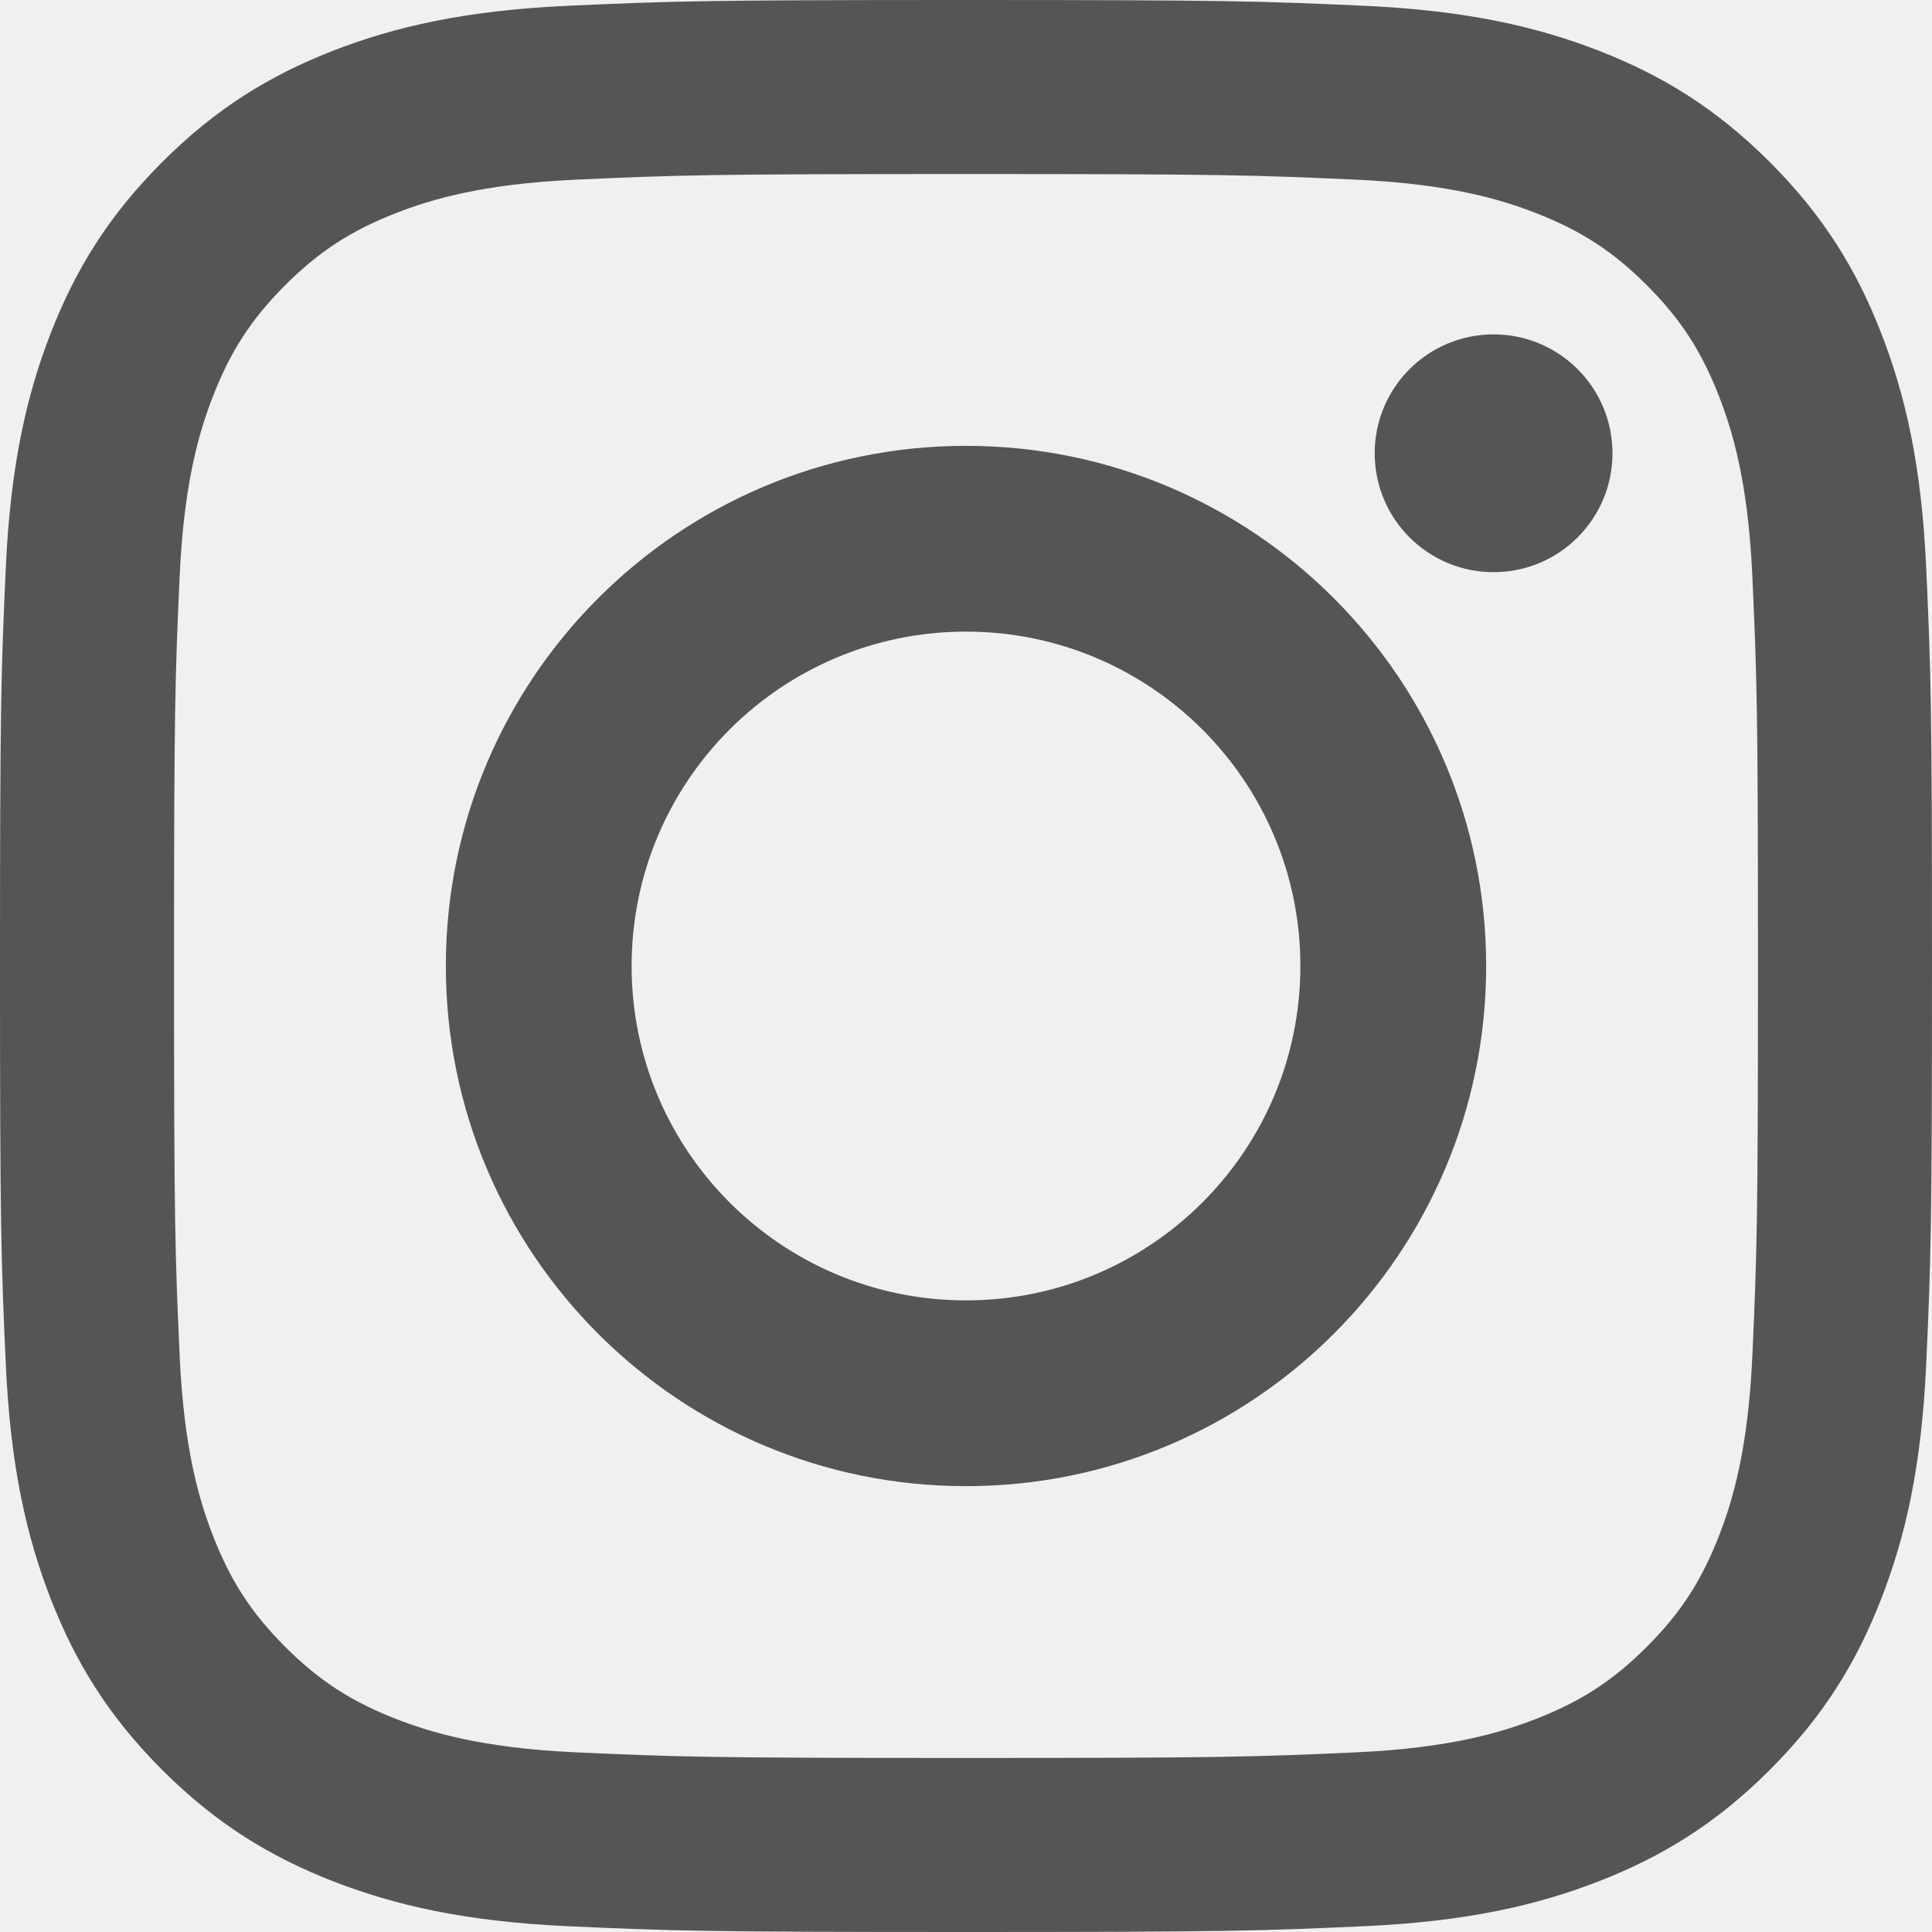
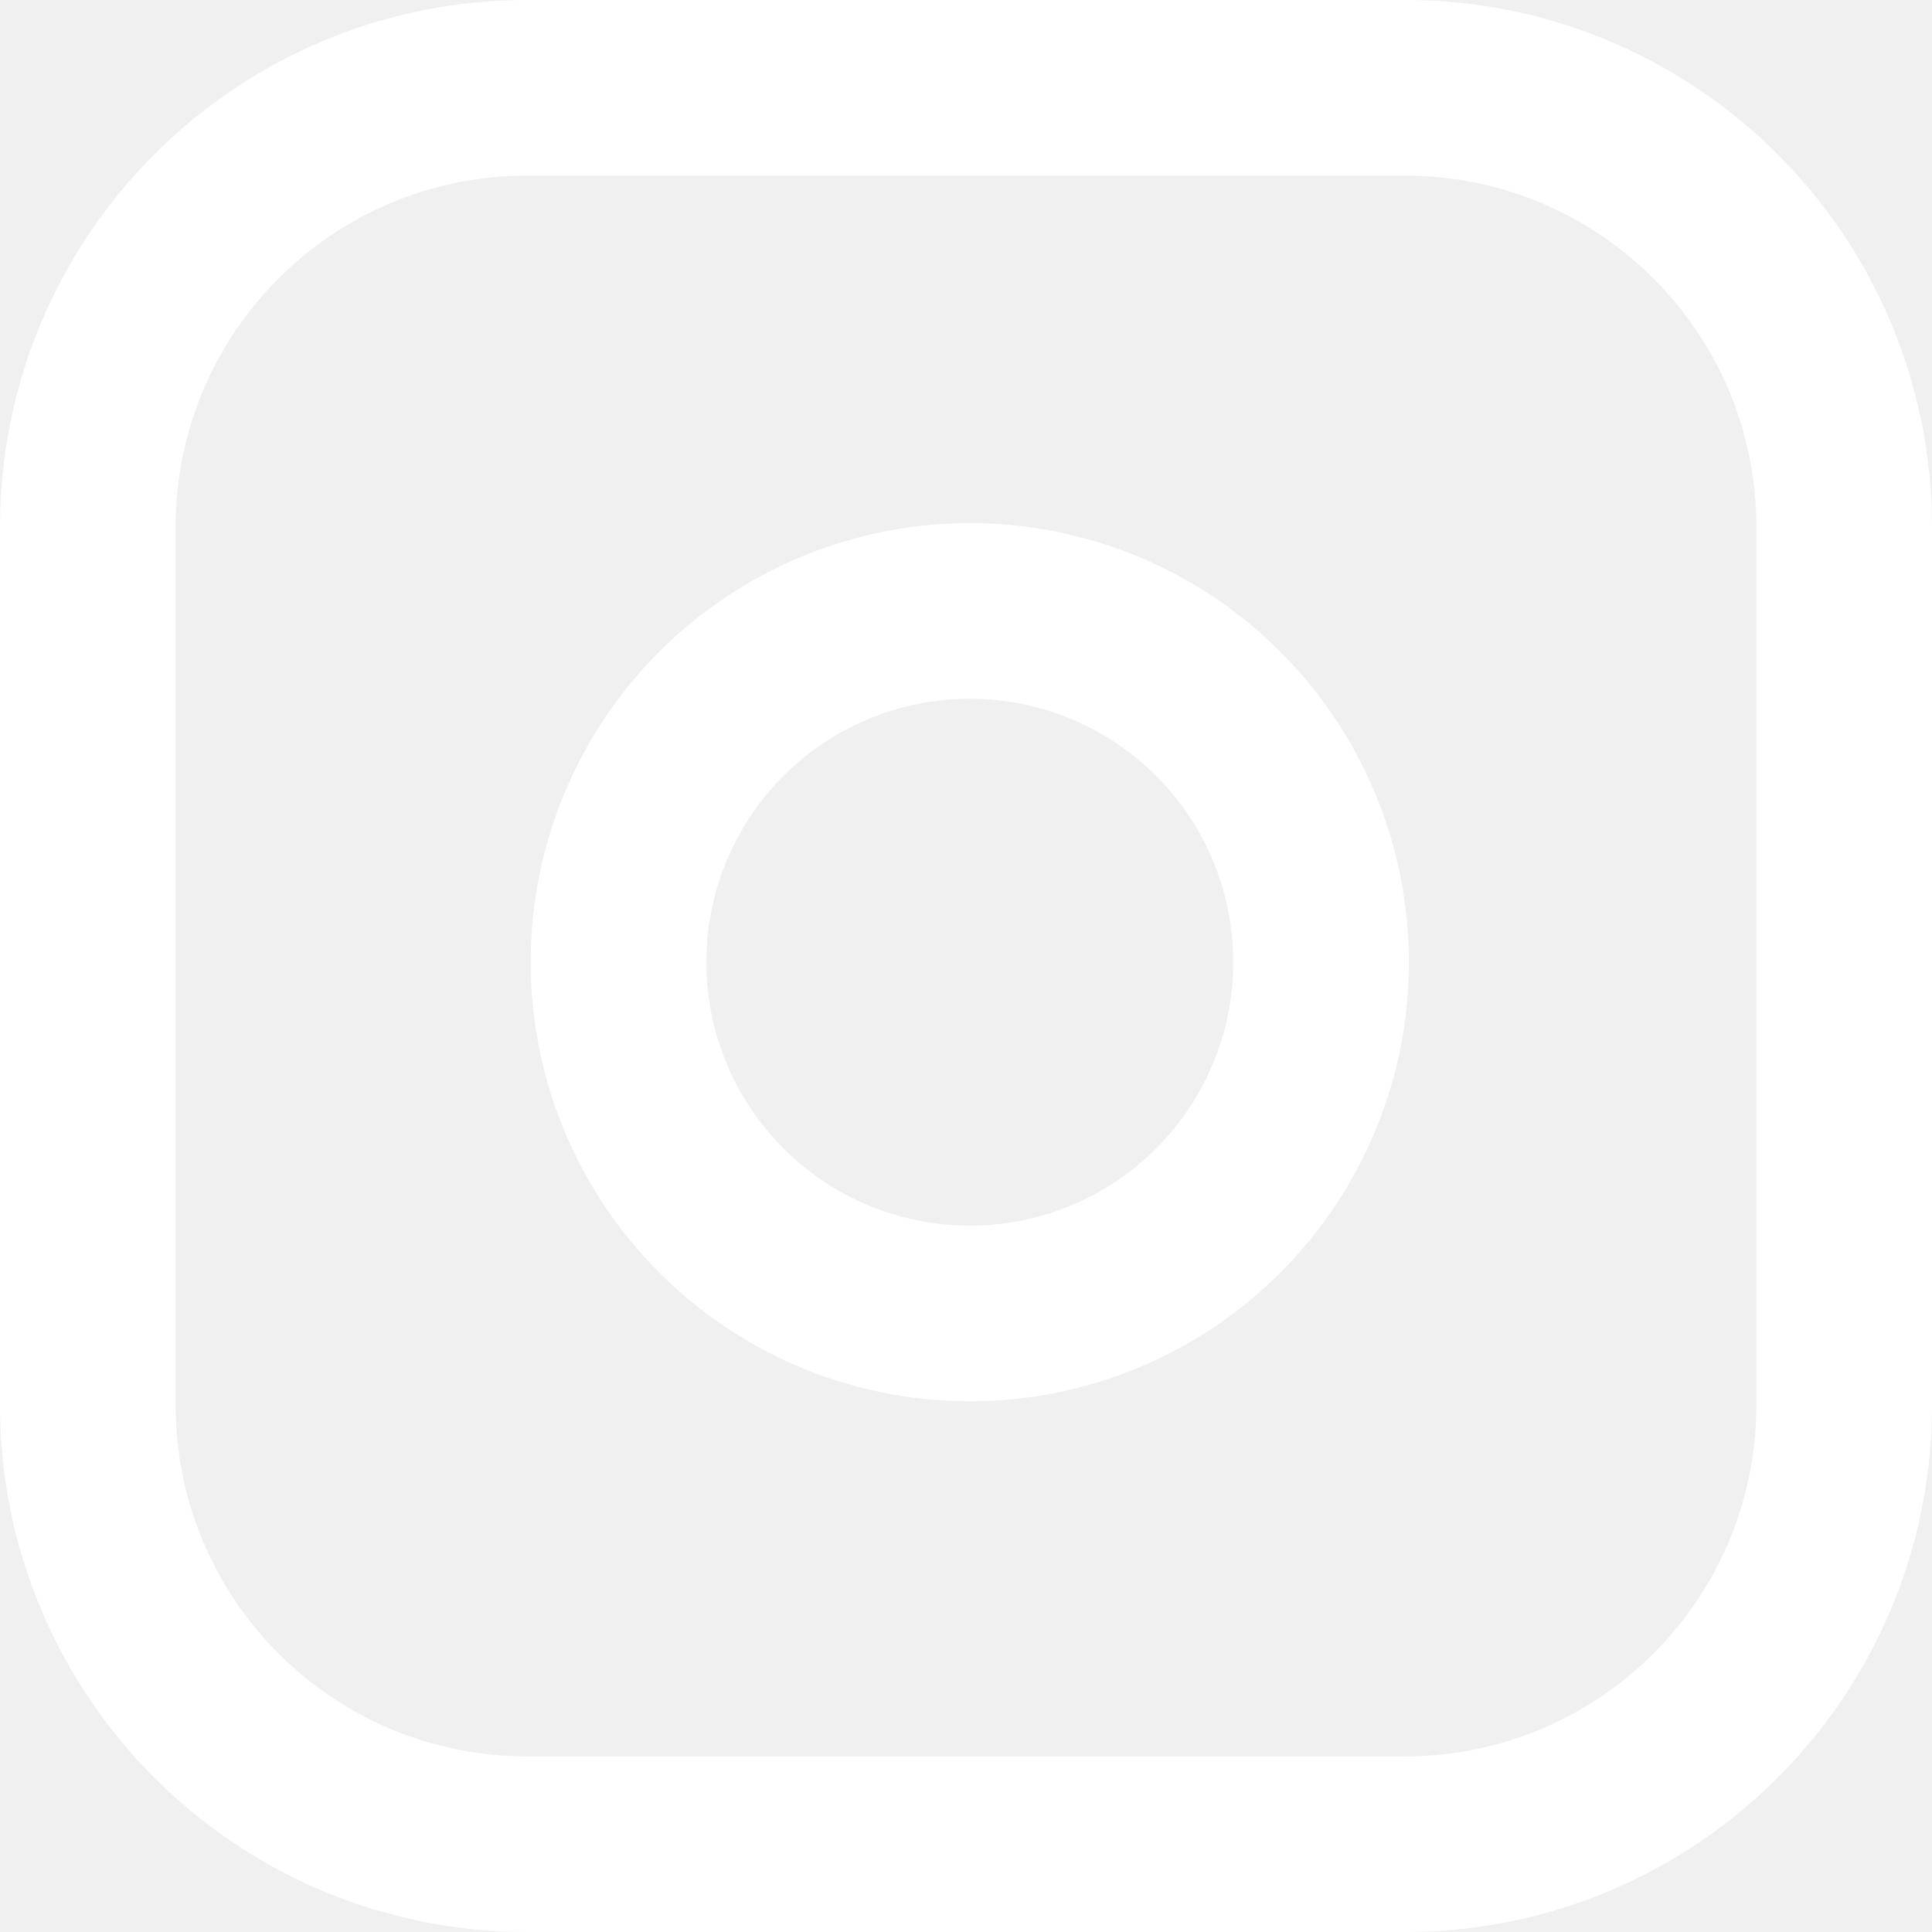
- <svg xmlns="http://www.w3.org/2000/svg" width="26px" height="26px" viewBox="0 0 26 26" version="1.1">
+ <svg xmlns="http://www.w3.org/2000/svg" width="22px" height="22px" viewBox="0 0 22 22" version="1.1">
  <defs />
-   <g id="Page-1" stroke="none" stroke-width="1" fill="none" fill-rule="evenodd">
-     <g id="evil-Icons" transform="translate(-4, -723)" fill="#555555" fill-rule="nonzero">
-       <g id="Icon-Instagram" transform="translate(4, 723)">
-         <g id="Page-1">
-           <path d="M13,0 C9.469,0 9.027,0.015 7.64,0.078 C6.256,0.141 5.311,0.361 4.484,0.682 C3.63,1.015 2.905,1.459 2.182,2.182 C1.459,2.905 1.015,3.63 0.682,4.485 C0.361,5.311 0.141,6.256 0.078,7.64 C0.015,9.027 0,9.469 0,13 C0,16.531 0.015,16.973 0.078,18.36 C0.141,19.744 0.361,20.689 0.682,21.515 C1.015,22.37 1.459,23.095 2.182,23.818 C2.905,24.541 3.63,24.985 4.484,25.318 C5.311,25.639 6.256,25.859 7.64,25.922 C9.027,25.985 9.469,26 13,26 C16.531,26 16.973,25.985 18.36,25.922 C19.744,25.859 20.689,25.639 21.515,25.318 C22.37,24.985 23.095,24.541 23.818,23.818 C24.541,23.095 24.985,22.37 25.317,21.515 C25.639,20.689 25.859,19.744 25.922,18.36 C25.985,16.973 26,16.531 26,13 C26,9.469 25.985,9.027 25.922,7.64 C25.859,6.256 25.639,5.311 25.317,4.485 C24.985,3.63 24.541,2.905 23.818,2.182 C23.095,1.459 22.37,1.015 21.515,0.682 C20.689,0.361 19.744,0.141 18.36,0.078 C16.973,0.015 16.531,0 13,0 M13,2.342 C16.471,2.342 16.882,2.356 18.253,2.418 C19.52,2.476 20.209,2.688 20.667,2.866 C21.274,3.102 21.707,3.383 22.162,3.838 C22.617,4.293 22.898,4.726 23.134,5.333 C23.312,5.791 23.524,6.479 23.582,7.747 C23.644,9.118 23.658,9.529 23.658,13 C23.658,16.471 23.644,16.882 23.582,18.253 C23.524,19.521 23.312,20.209 23.134,20.667 C22.898,21.274 22.617,21.707 22.162,22.162 C21.707,22.617 21.274,22.898 20.667,23.134 C20.209,23.312 19.52,23.524 18.253,23.582 C16.882,23.644 16.471,23.658 13,23.658 C9.529,23.658 9.117,23.644 7.747,23.582 C6.479,23.524 5.791,23.312 5.333,23.134 C4.726,22.898 4.293,22.617 3.838,22.162 C3.383,21.707 3.102,21.274 2.866,20.667 C2.688,20.209 2.476,19.521 2.418,18.253 C2.356,16.882 2.342,16.471 2.342,13 C2.342,9.529 2.356,9.118 2.418,7.747 C2.476,6.479 2.688,5.791 2.866,5.333 C3.102,4.726 3.383,4.293 3.838,3.838 C4.293,3.383 4.726,3.102 5.333,2.866 C5.791,2.688 6.479,2.476 7.747,2.418 C9.118,2.356 9.529,2.342 13,2.342" id="Fill-1" />
-           <path d="M13,6 C9.134,6 6,9.134 6,13 C6,16.866 9.134,20 13,20 C16.866,20 20,16.866 20,13 C20,9.134 16.866,6 13,6 M13,17.5 C10.515,17.5 8.5,15.485 8.5,13 C8.5,10.515 10.515,8.5 13,8.5 C15.485,8.5 17.5,10.515 17.5,13 C17.5,15.485 15.485,17.5 13,17.5" id="Fill-4" />
-           <path d="M21.7,6.1 C21.7,6.984 20.984,7.7 20.1,7.7 C19.216,7.7 18.5,6.984 18.5,6.1 C18.5,5.216 19.216,4.5 20.1,4.5 C20.984,4.5 21.7,5.216 21.7,6.1" id="Fill-6" />
-         </g>
-       </g>
+   <g id="Page-1" stroke="none" stroke-width="1" fill="none" fill-rule="evenodd" stroke-linecap="round" stroke-linejoin="round">
+     <g id="instagram" transform="translate(1, 1)" stroke="#FFFFFF" stroke-width="2">
+       <rect id="Rectangle-path" x="0" y="0" width="20" height="20" rx="5" />
+       <path d="M14,9.37 C14.253,11.077 13.383,12.754 11.842,13.53 C10.3,14.306 8.435,14.005 7.215,12.785 C5.995,11.565 5.694,9.7 6.47,8.158 C7.246,6.617 8.923,5.747 10.63,6 C12.373,6.258 13.742,7.627 14,9.37 Z" id="Shape" />
    </g>
  </g>
</svg>
